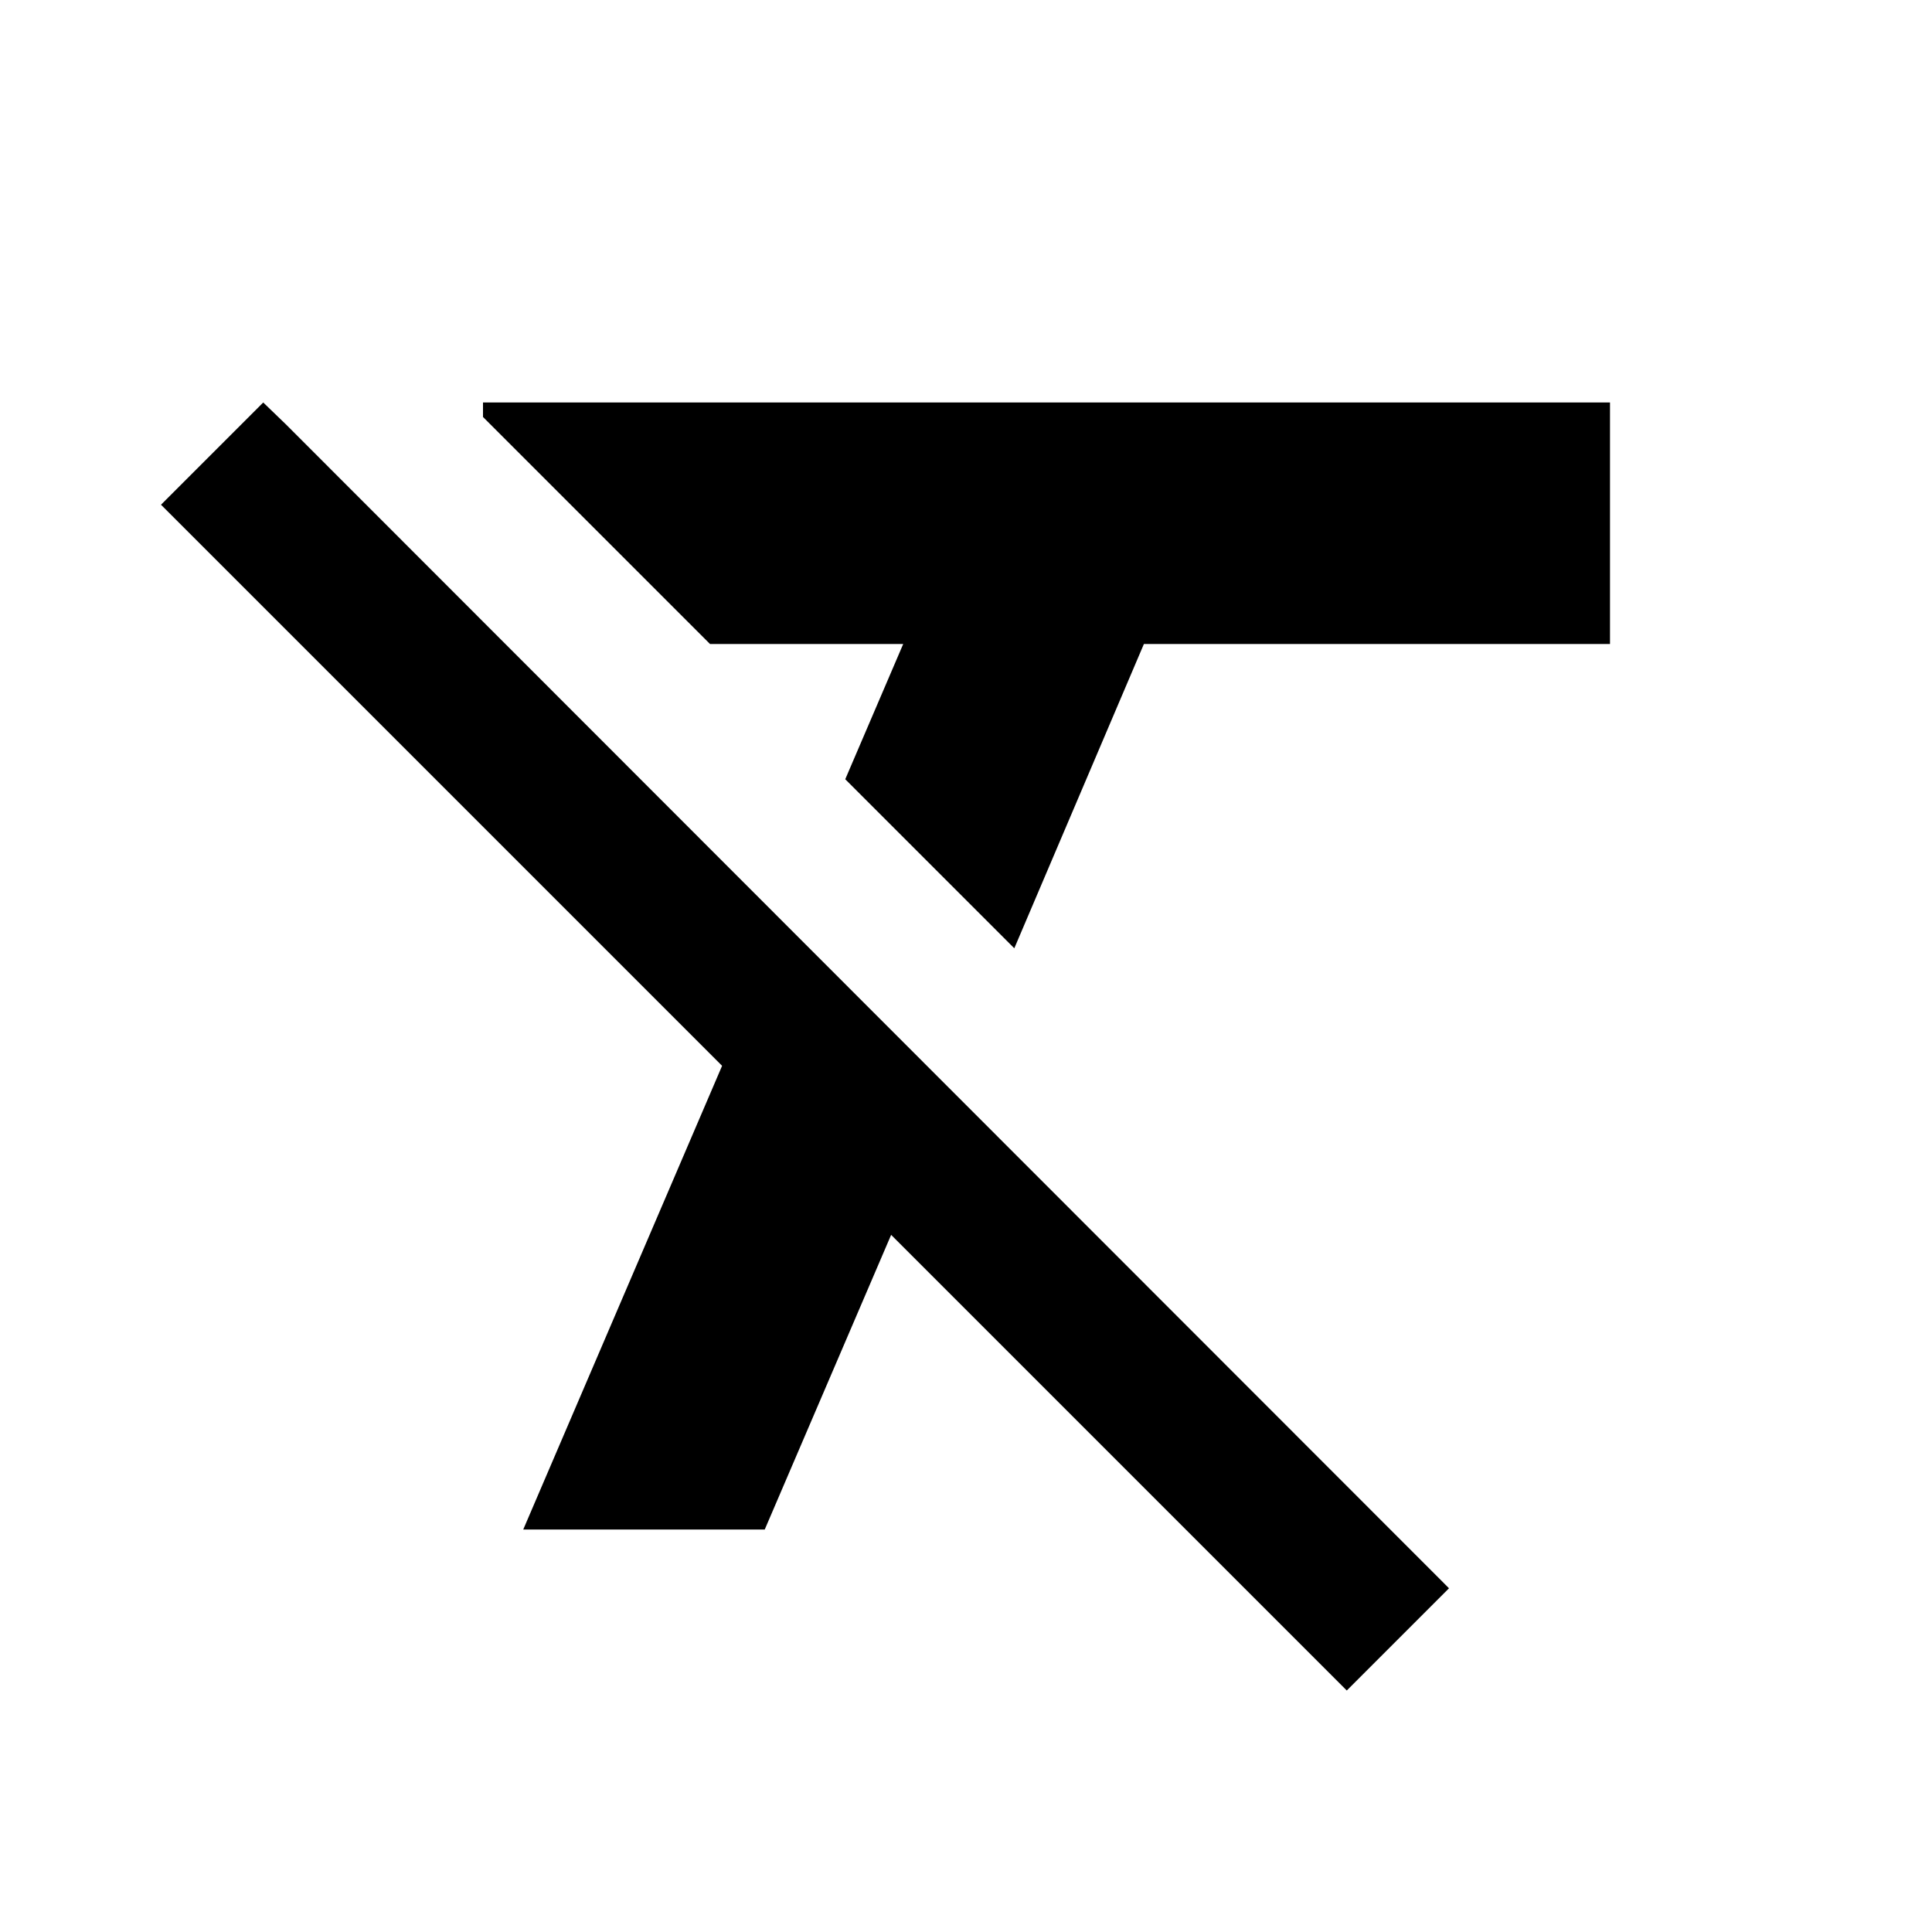
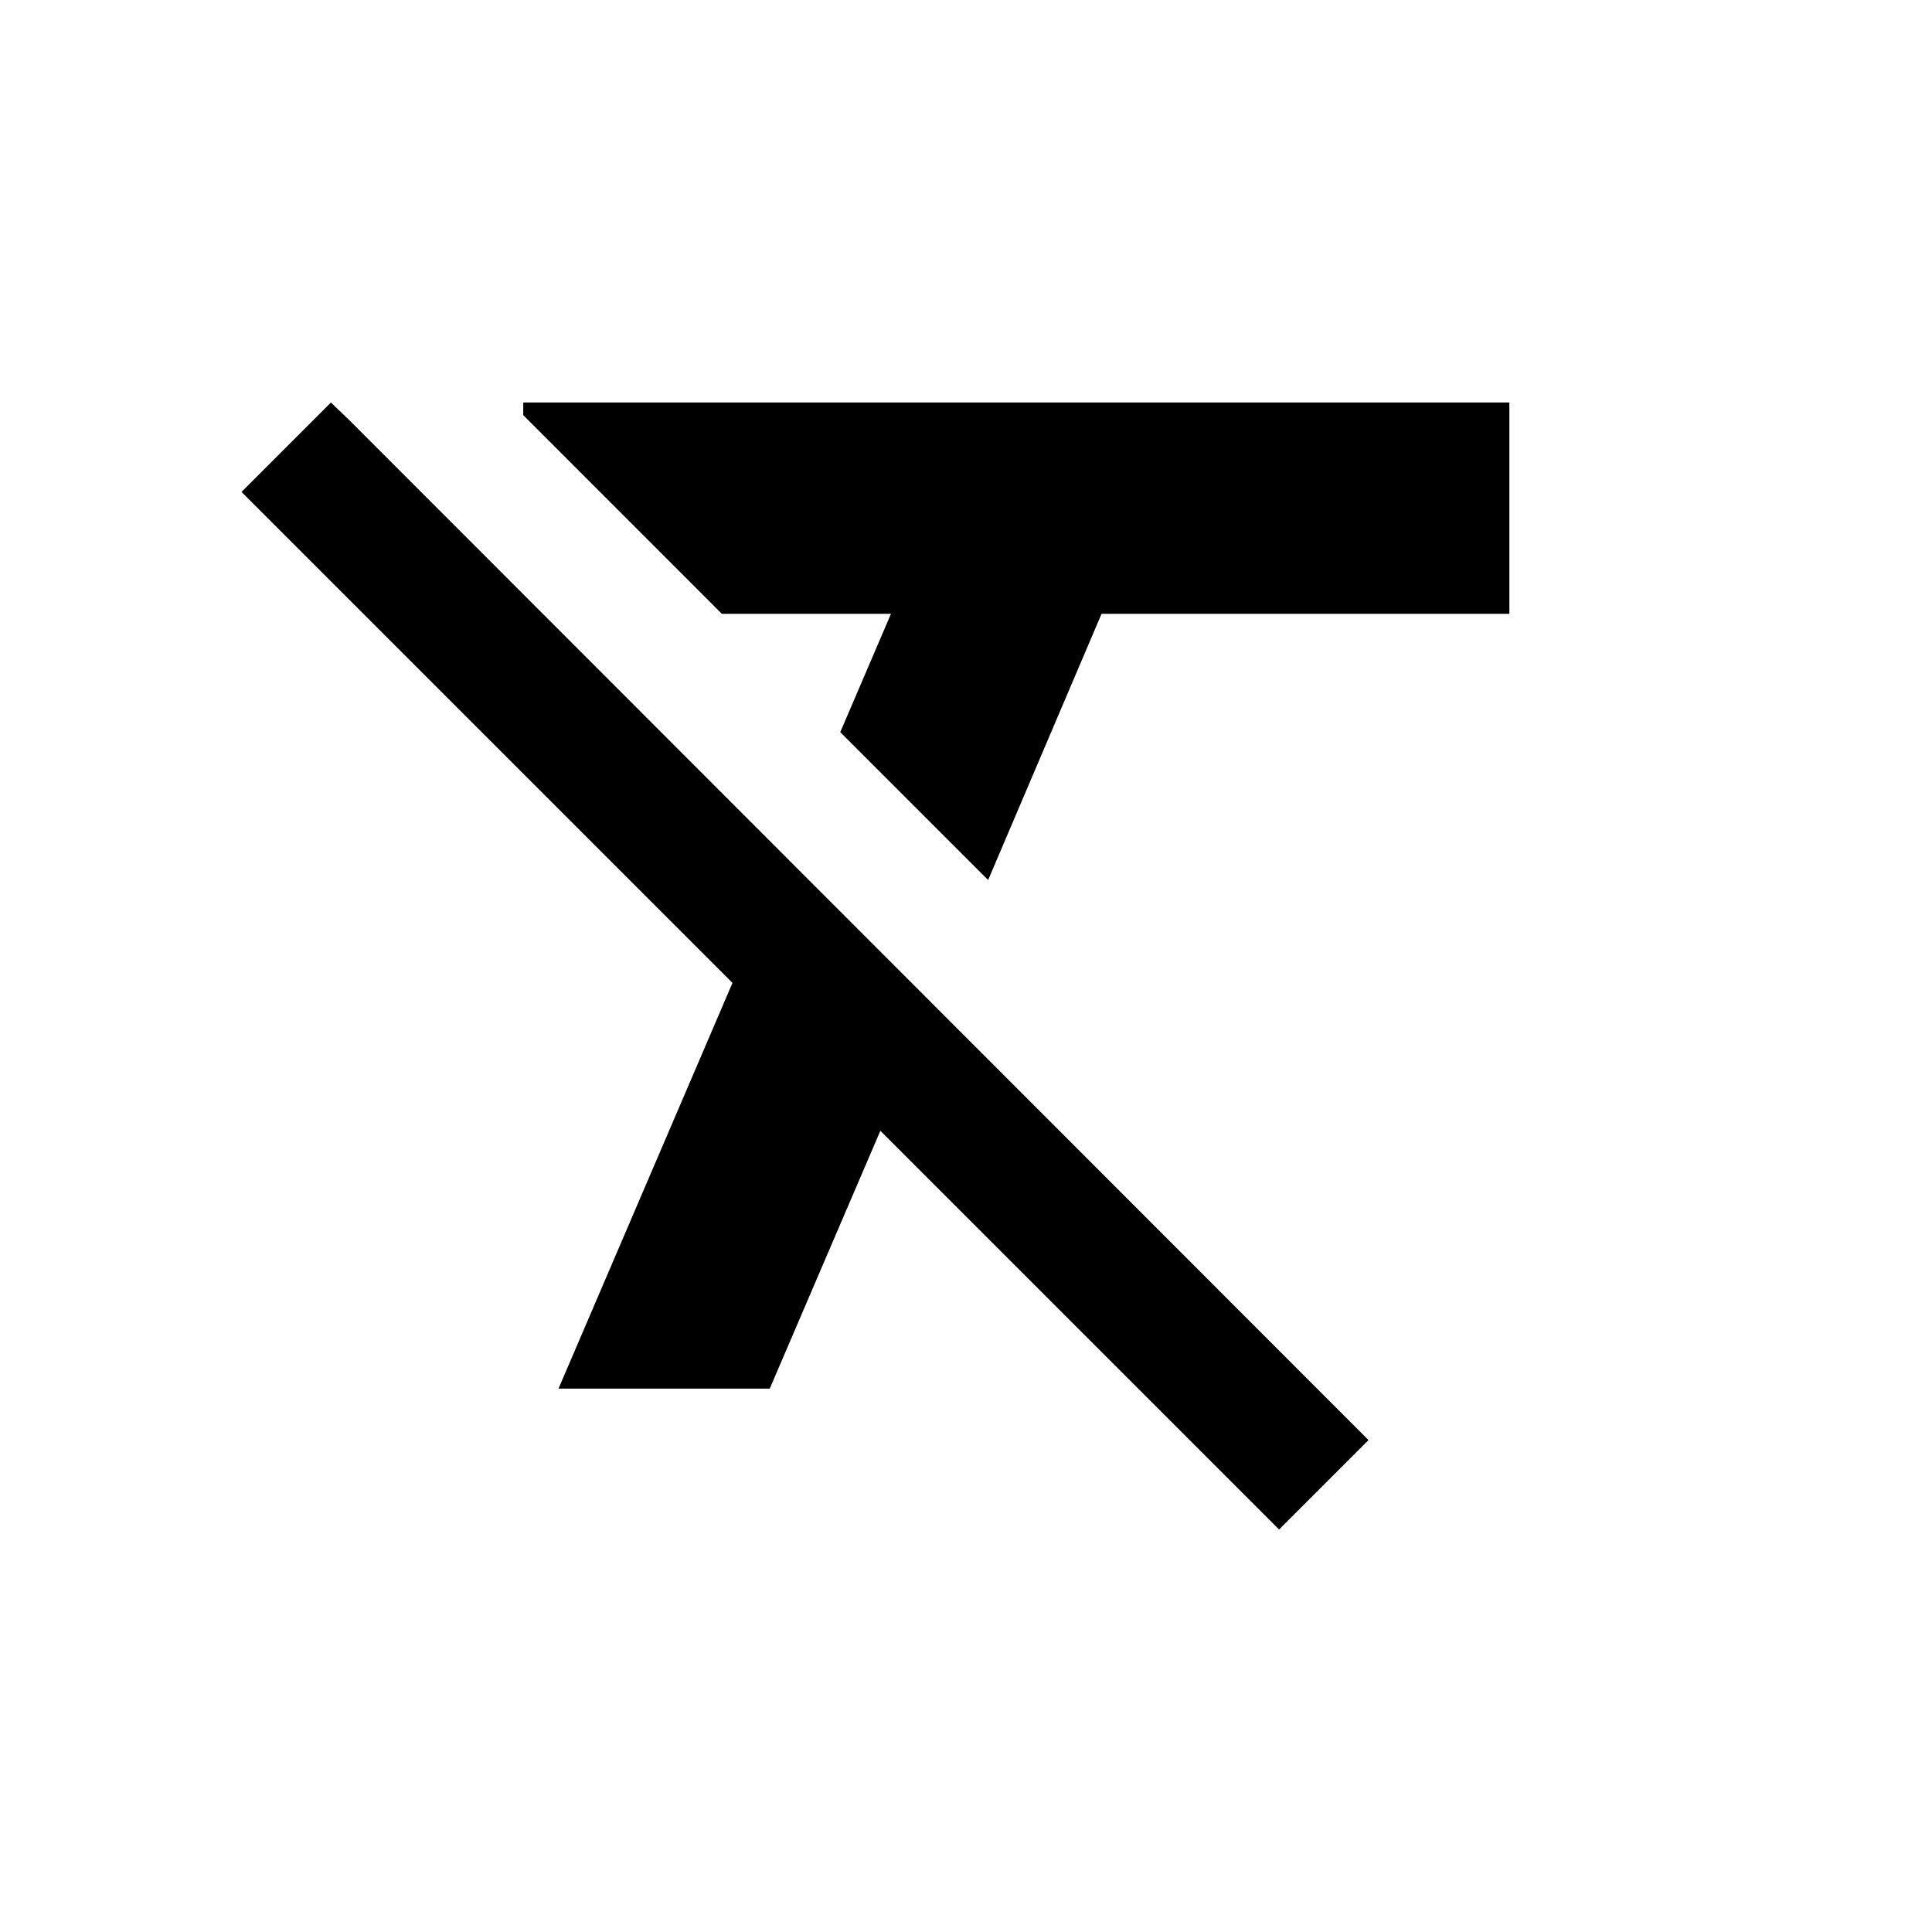
<svg xmlns="http://www.w3.org/2000/svg" width="24" height="24" viewBox="0 0 24 24">
-   <path d="M0 0h24v24H0z" fill="none" />
-   <path d="M3.27 5L2 6.27l6.97 6.97L6.5 19h3l1.57-3.66L16.73 21 18 19.73 3.55 5.27 3.27 5zM6 5v.18L8.82 8h2.4l-.72 1.68 2.1 2.1L14.21 8H20V5H6z" />
+   <path d="M4.111 5L3 6.111L9.099 12.21L6.938 17.25H9.562L10.936 14.047L15.889 19L17 17.889L4.356 5.236L4.111 5ZM6.5 5V5.157L8.967 7.625H11.068L10.438 9.095L12.275 10.932L13.684 7.625H18.75V5H6.5Z" />
</svg>
